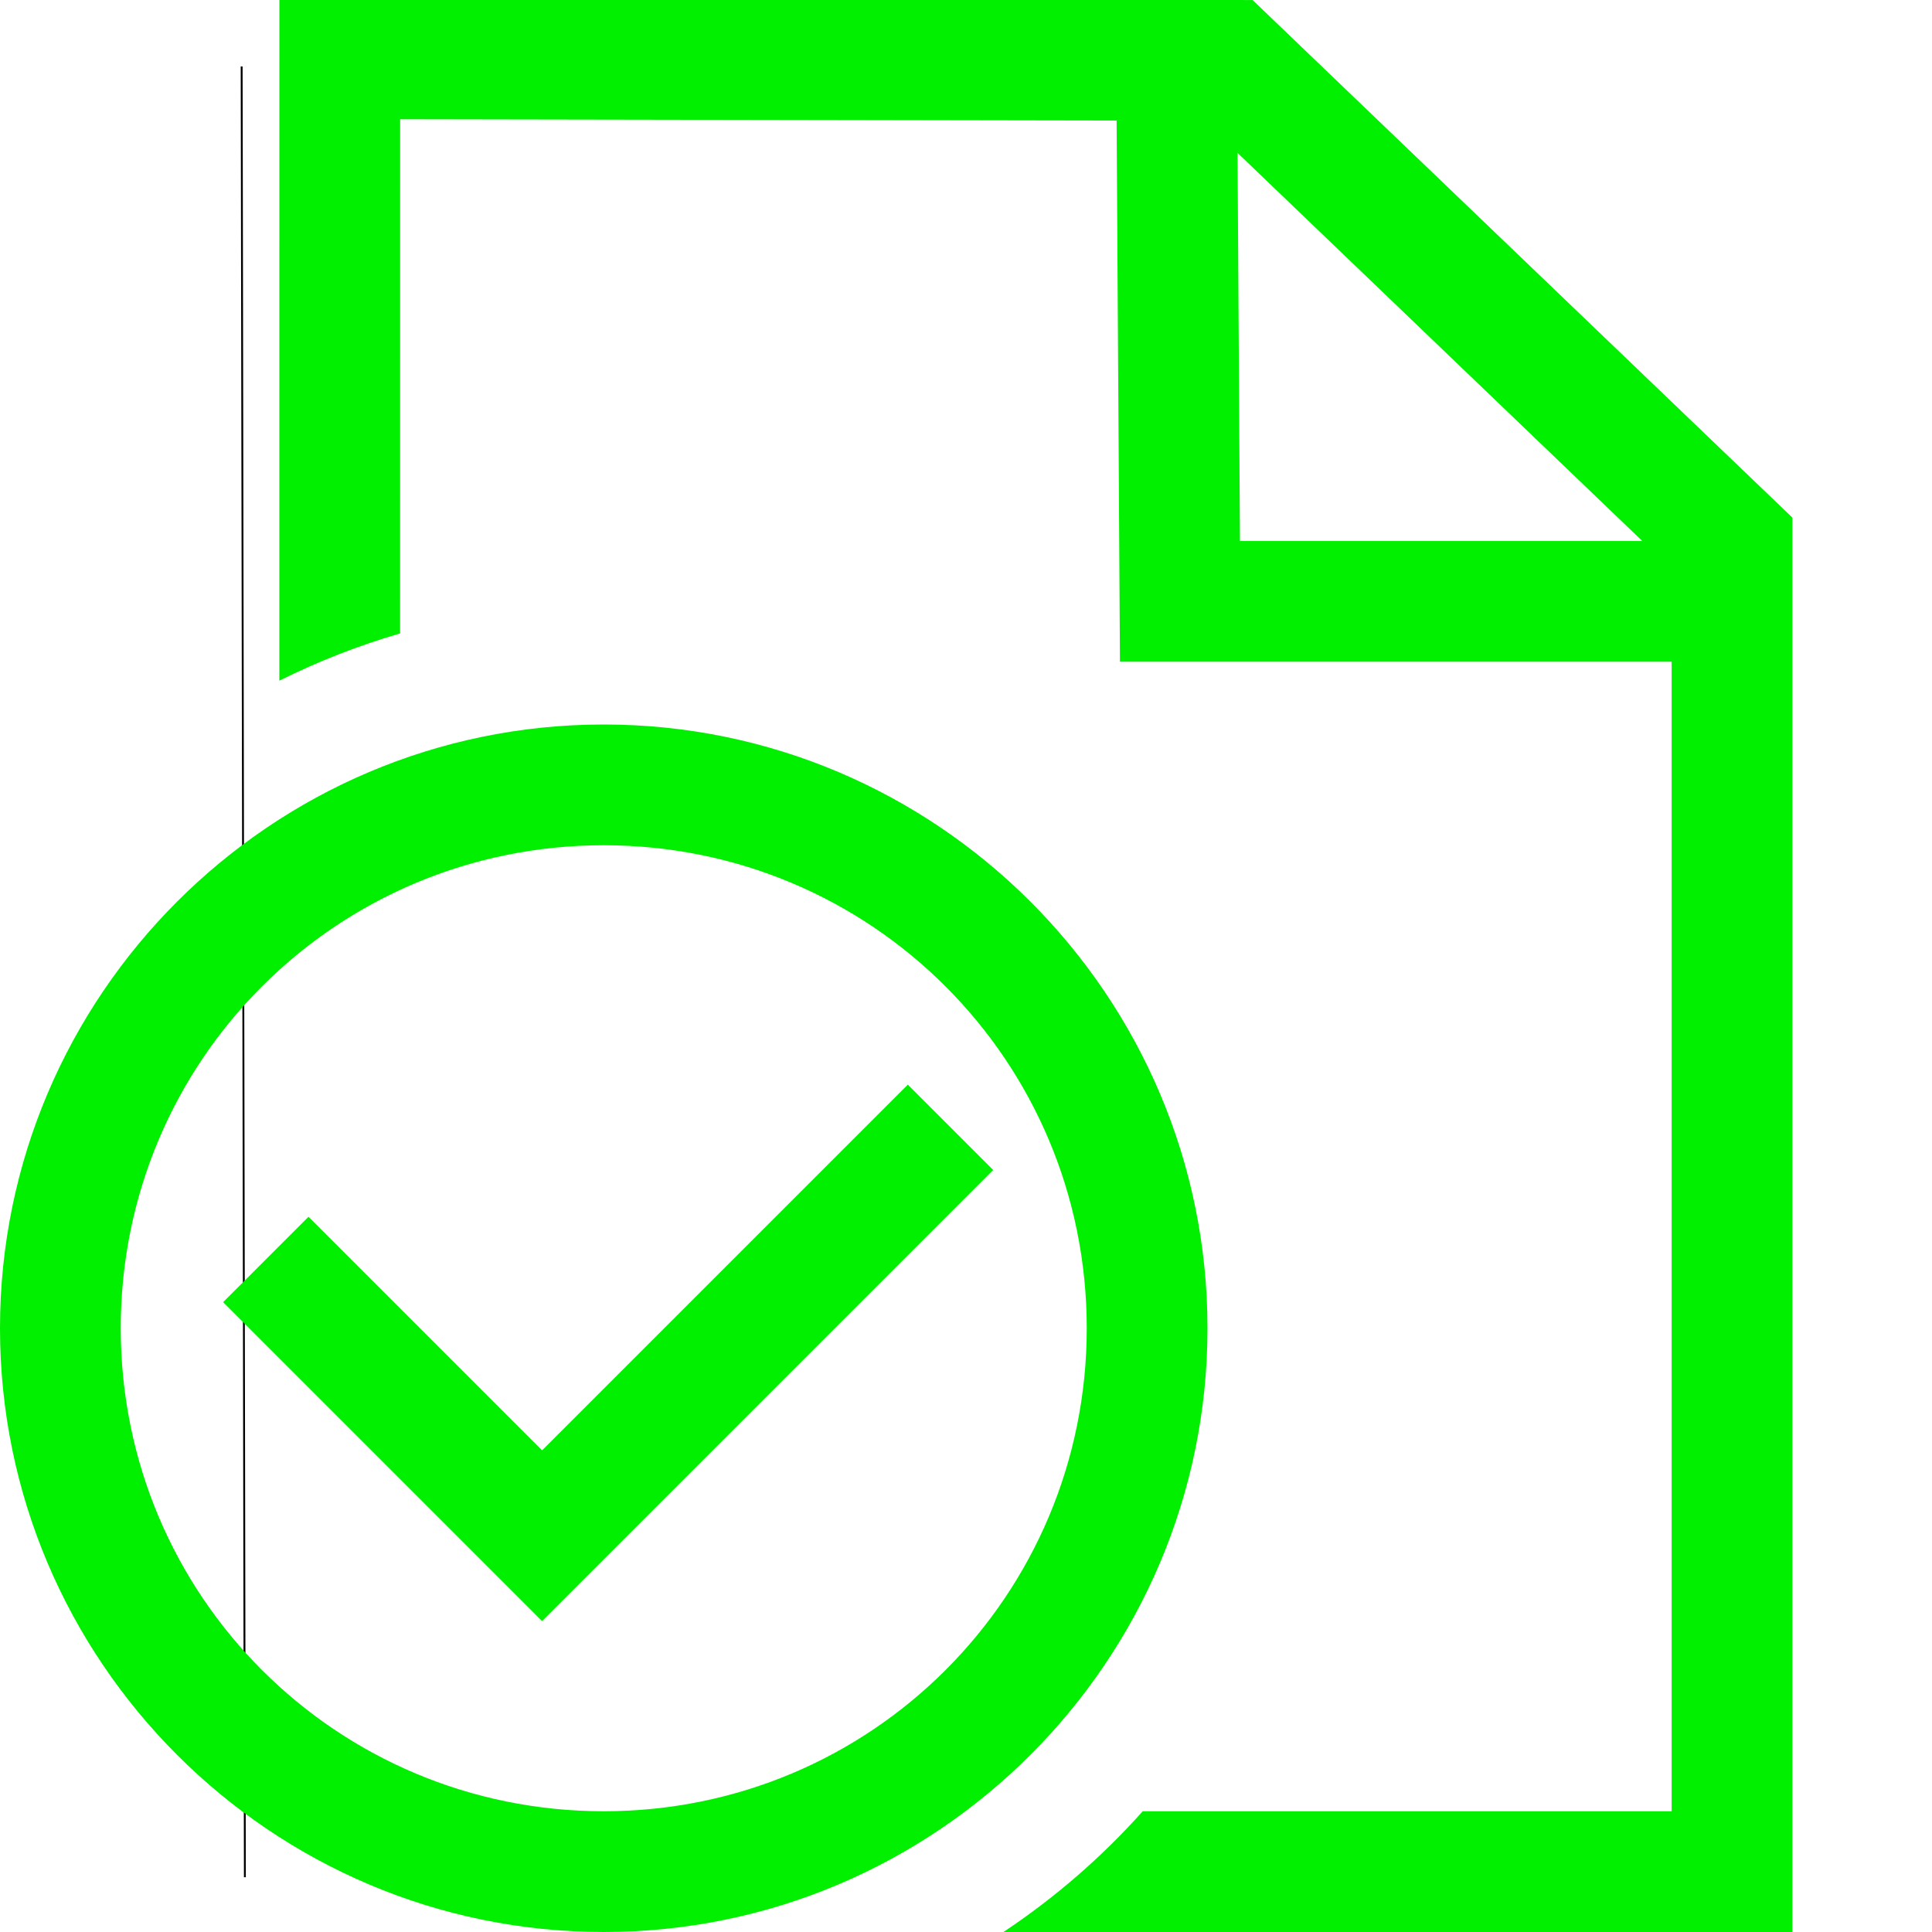
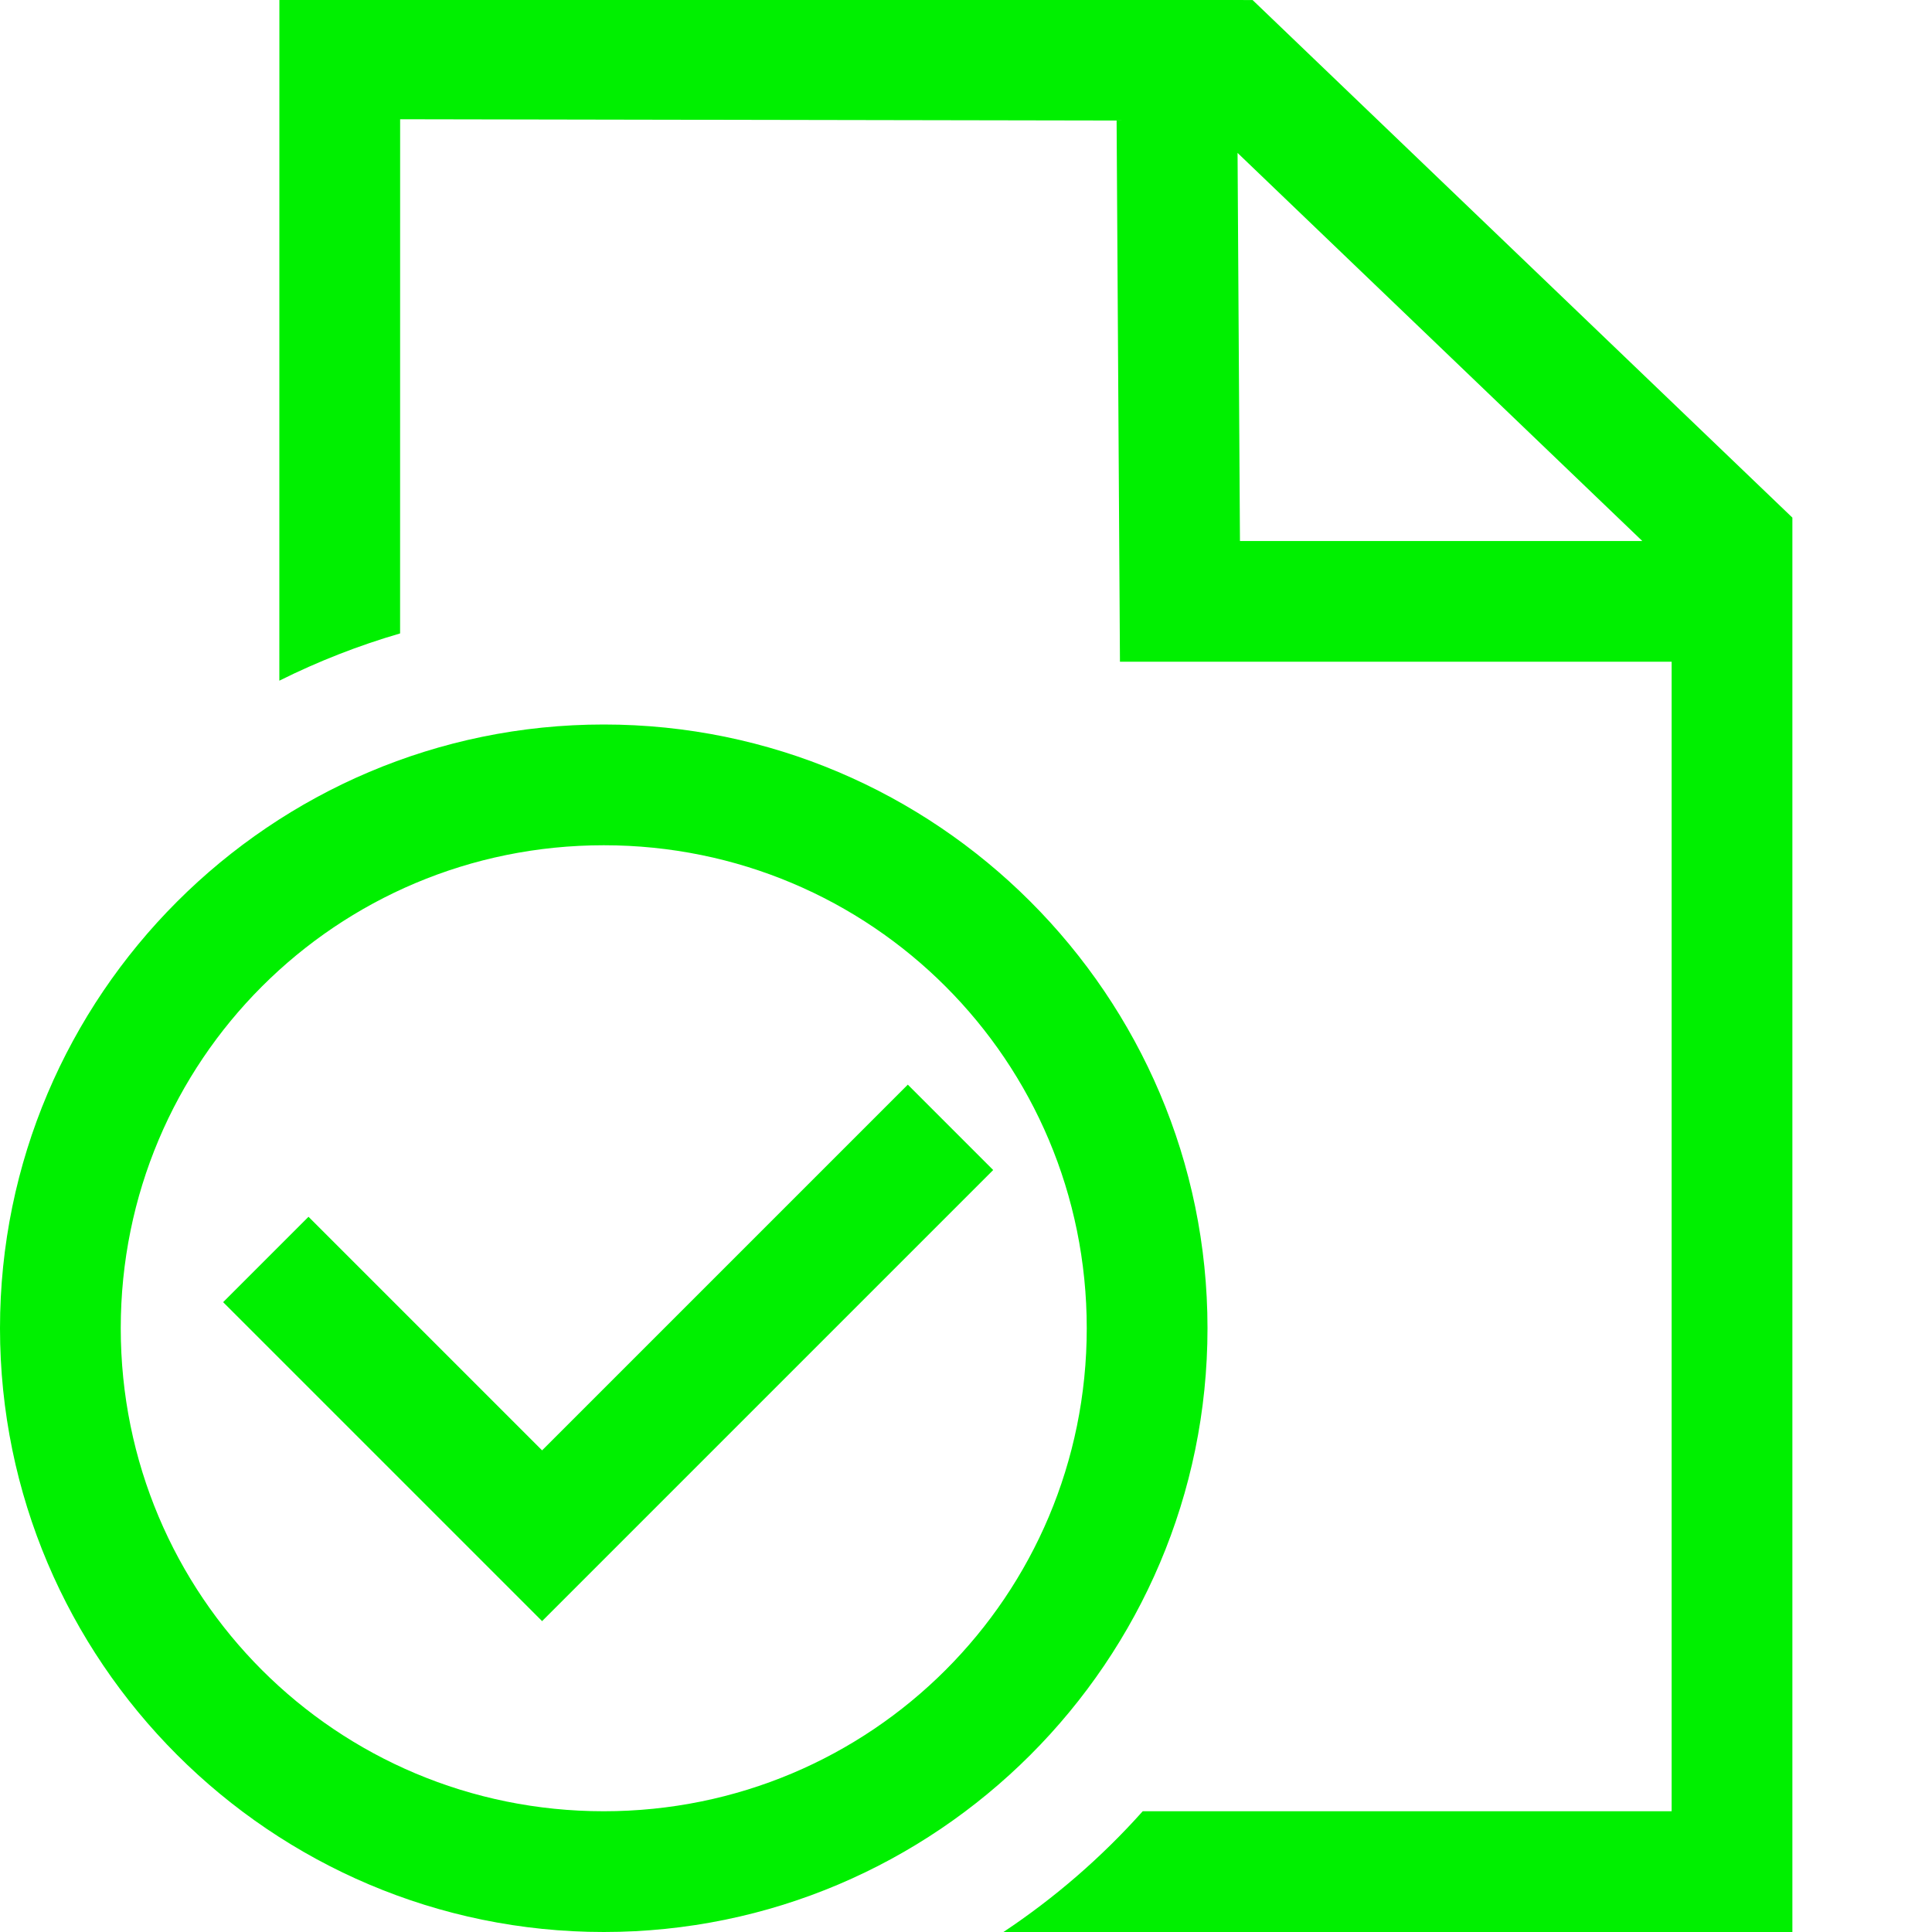
- <svg xmlns="http://www.w3.org/2000/svg" version="1.1" width="1024" height="1024" viewBox="0 0 1024.00 1024.00" enable-background="new 0 0 1024.00 1024.00" xml:space="preserve" id="svg4">
+ <svg xmlns="http://www.w3.org/2000/svg" id="svg4" xml:space="preserve" enable-background="new 0 0 1024.00 1024.00" viewBox="0 0 1024.00 1024.00" height="1024" width="1024" version="1.1">
  <defs id="defs8" />
-   <path id="path7085" d="m 128.08,35.225 1.708,959.744" style="fill:none;stroke:#000000;stroke-width:1px;stroke-linecap:butt;stroke-linejoin:miter;stroke-opacity:1" />
-   <path id="path7091" d="M 148.082 -0.912 L 148.08 31.143 L 148.053 360.777 A 384 384 0 0 1 212.055 335.73 L 212.078 63.205 L 591.824 63.893 L 593.596 350.738 L 886 350.738 L 886 960 L 605.668 960 A 384 384 0 0 1 531.846 1024 L 950 1024 L 950 274.35 L 663.902 0.023 L 148.082 -0.912 z M 655.93 81.047 L 870.447 286.738 L 657.201 286.738 L 655.93 81.047 z M 320 384 C 143.648 384 0 527.648 0 704 C 0 880.352 143.648 1024 320 1024 C 496.352 1024 640 880.352 640 704 C 640 527.648 496.352 384 320 384 z M 320 448 C 461.764 448 576 562.236 576 704 C 576 845.764 461.764 960 320 960 C 178.236 960 64 845.764 64 704 C 64 562.236 178.236 448 320 448 z M 481.158 574.881 L 287.32 768.719 L 163.518 644.918 L 118.264 690.174 L 287.32 859.23 C 367.016 779.531 446.716 699.835 526.414 620.137 L 481.158 574.881 z " style="color:#000000;font-style:normal;font-variant:normal;font-weight:normal;font-stretch:normal;font-size:medium;line-height:normal;font-family:sans-serif;font-variant-ligatures:normal;font-variant-position:normal;font-variant-caps:normal;font-variant-numeric:normal;font-variant-alternates:normal;font-feature-settings:normal;text-indent:0;text-align:start;text-decoration:none;text-decoration-line:none;text-decoration-style:solid;text-decoration-color:#000000;letter-spacing:normal;word-spacing:normal;text-transform:none;writing-mode:lr-tb;direction:ltr;text-orientation:mixed;dominant-baseline:auto;baseline-shift:baseline;text-anchor:start;white-space:normal;shape-padding:0;clip-rule:nonzero;display:inline;overflow:visible;visibility:visible;opacity:1;isolation:auto;mix-blend-mode:normal;color-interpolation:sRGB;color-interpolation-filters:linearRGB;solid-color:#000000;solid-opacity:1;vector-effect:none;fill:#00f000;fill-opacity:1;fill-rule:nonzero;stroke:none;stroke-width:64;stroke-linecap:butt;stroke-linejoin:miter;stroke-miterlimit:4;stroke-dasharray:none;stroke-dashoffset:0;stroke-opacity:1;color-rendering:auto;image-rendering:auto;shape-rendering:auto;text-rendering:auto;enable-background:accumulate" />
+   <path style="color:#000000;font-style:normal;font-variant:normal;font-weight:normal;font-stretch:normal;font-size:medium;line-height:normal;font-family:sans-serif;font-variant-ligatures:normal;font-variant-position:normal;font-variant-caps:normal;font-variant-numeric:normal;font-variant-alternates:normal;font-feature-settings:normal;text-indent:0;text-align:start;text-decoration:none;text-decoration-line:none;text-decoration-style:solid;text-decoration-color:#000000;letter-spacing:normal;word-spacing:normal;text-transform:none;writing-mode:lr-tb;direction:ltr;text-orientation:mixed;dominant-baseline:auto;baseline-shift:baseline;text-anchor:start;white-space:normal;shape-padding:0;clip-rule:nonzero;display:inline;overflow:visible;visibility:visible;opacity:1;isolation:auto;mix-blend-mode:normal;color-interpolation:sRGB;color-interpolation-filters:linearRGB;solid-color:#000000;solid-opacity:1;vector-effect:none;fill:#00f000;fill-opacity:1;fill-rule:nonzero;stroke:none;stroke-width:64;stroke-linecap:butt;stroke-linejoin:miter;stroke-miterlimit:4;stroke-dasharray:none;stroke-dashoffset:0;stroke-opacity:1;color-rendering:auto;image-rendering:auto;shape-rendering:auto;text-rendering:auto;enable-background:accumulate" d="M 148.082 -0.912 L 148.08 31.143 L 148.053 360.777 A 384 384 0 0 1 212.055 335.73 L 212.078 63.205 L 591.824 63.893 L 593.596 350.738 L 886 350.738 L 886 960 L 605.668 960 A 384 384 0 0 1 531.846 1024 L 950 1024 L 950 274.35 L 663.902 0.023 L 148.082 -0.912 z M 655.93 81.047 L 870.447 286.738 L 657.201 286.738 L 655.93 81.047 z M 320 384 C 143.648 384 0 527.648 0 704 C 0 880.352 143.648 1024 320 1024 C 496.352 1024 640 880.352 640 704 C 640 527.648 496.352 384 320 384 z M 320 448 C 461.764 448 576 562.236 576 704 C 576 845.764 461.764 960 320 960 C 178.236 960 64 845.764 64 704 C 64 562.236 178.236 448 320 448 z M 481.158 574.881 L 287.32 768.719 L 163.518 644.918 L 118.264 690.174 L 287.32 859.23 C 367.016 779.531 446.716 699.835 526.414 620.137 L 481.158 574.881 z " id="path7091" />
</svg>
